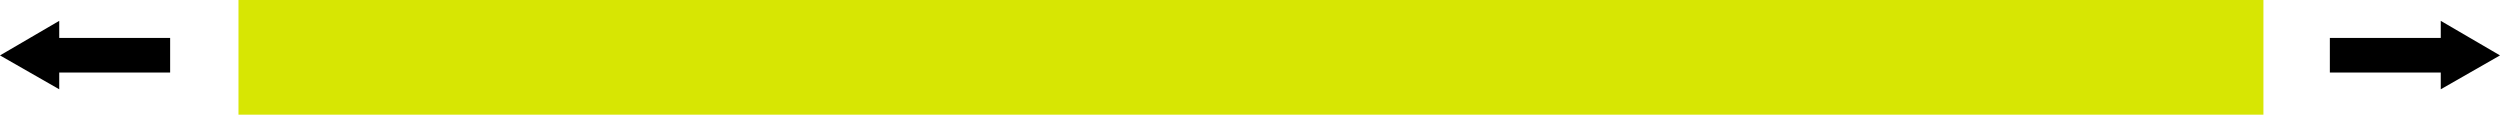
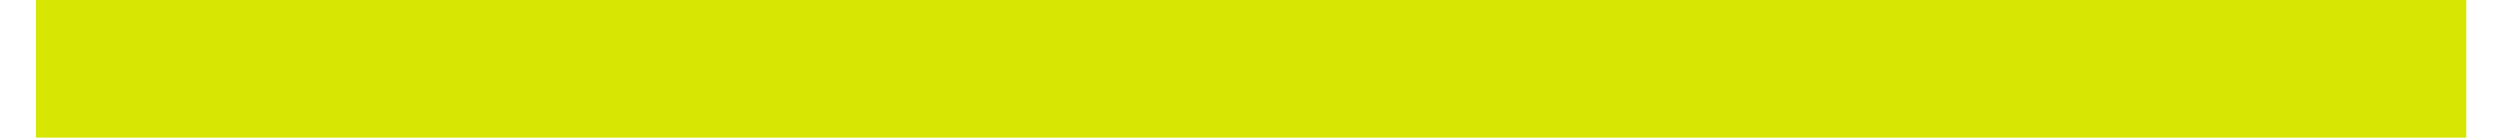
- <svg xmlns="http://www.w3.org/2000/svg" width="479.644" height="22" viewBox="0 0 479.644 22">
-   <g id="Group_557" data-name="Group 557" transform="translate(-443.245 -977)">
-     <rect id="Rectangle_123" data-name="Rectangle 123" width="388.5" height="22" transform="translate(489 977)" fill="#d7e603" />
-     <path id="Path_250" data-name="Path 250" d="M995.95,366.667v21.279h-3.283l6.63,11.365,6.5-11.365h-3.22V366.667Z" transform="translate(842.555 -11.667) rotate(90)" />
-     <path id="Path_1575" data-name="Path 1575" d="M3.283,32.644V11.365H0L6.63,0l6.5,11.365H9.913V32.644Z" transform="translate(922.889 981) rotate(90)" />
+ <svg xmlns="http://www.w3.org/2000/svg" width="399.644" height="22">
+   <g>
+     <rect fill="none" id="canvas_background" height="24" width="401.644" y="-1" x="-1" />
+   </g>
+   <g>
+     <g id="Group_557">
+       <rect x="5.756" y="0" fill="#d7e603" height="22" width="388.5" id="Rectangle_123" />
+       <path transform="rotate(90 359.3105,-988.667) " d="m1355.26,-622l0,21.279l-3.283,0l6.63,11.365l6.5,-11.365l-3.22,0l0,-21.279l-6.627,0z" id="Path_250" />
+       <path transform="rotate(90 439.6445,4) " d="m442.927,36.644l0,-21.279l-3.283,0l6.63,-11.365l6.5,11.365l-3.217,0l0,21.279l-6.63,0z" id="Path_1575" />
+     </g>
  </g>
</svg>
